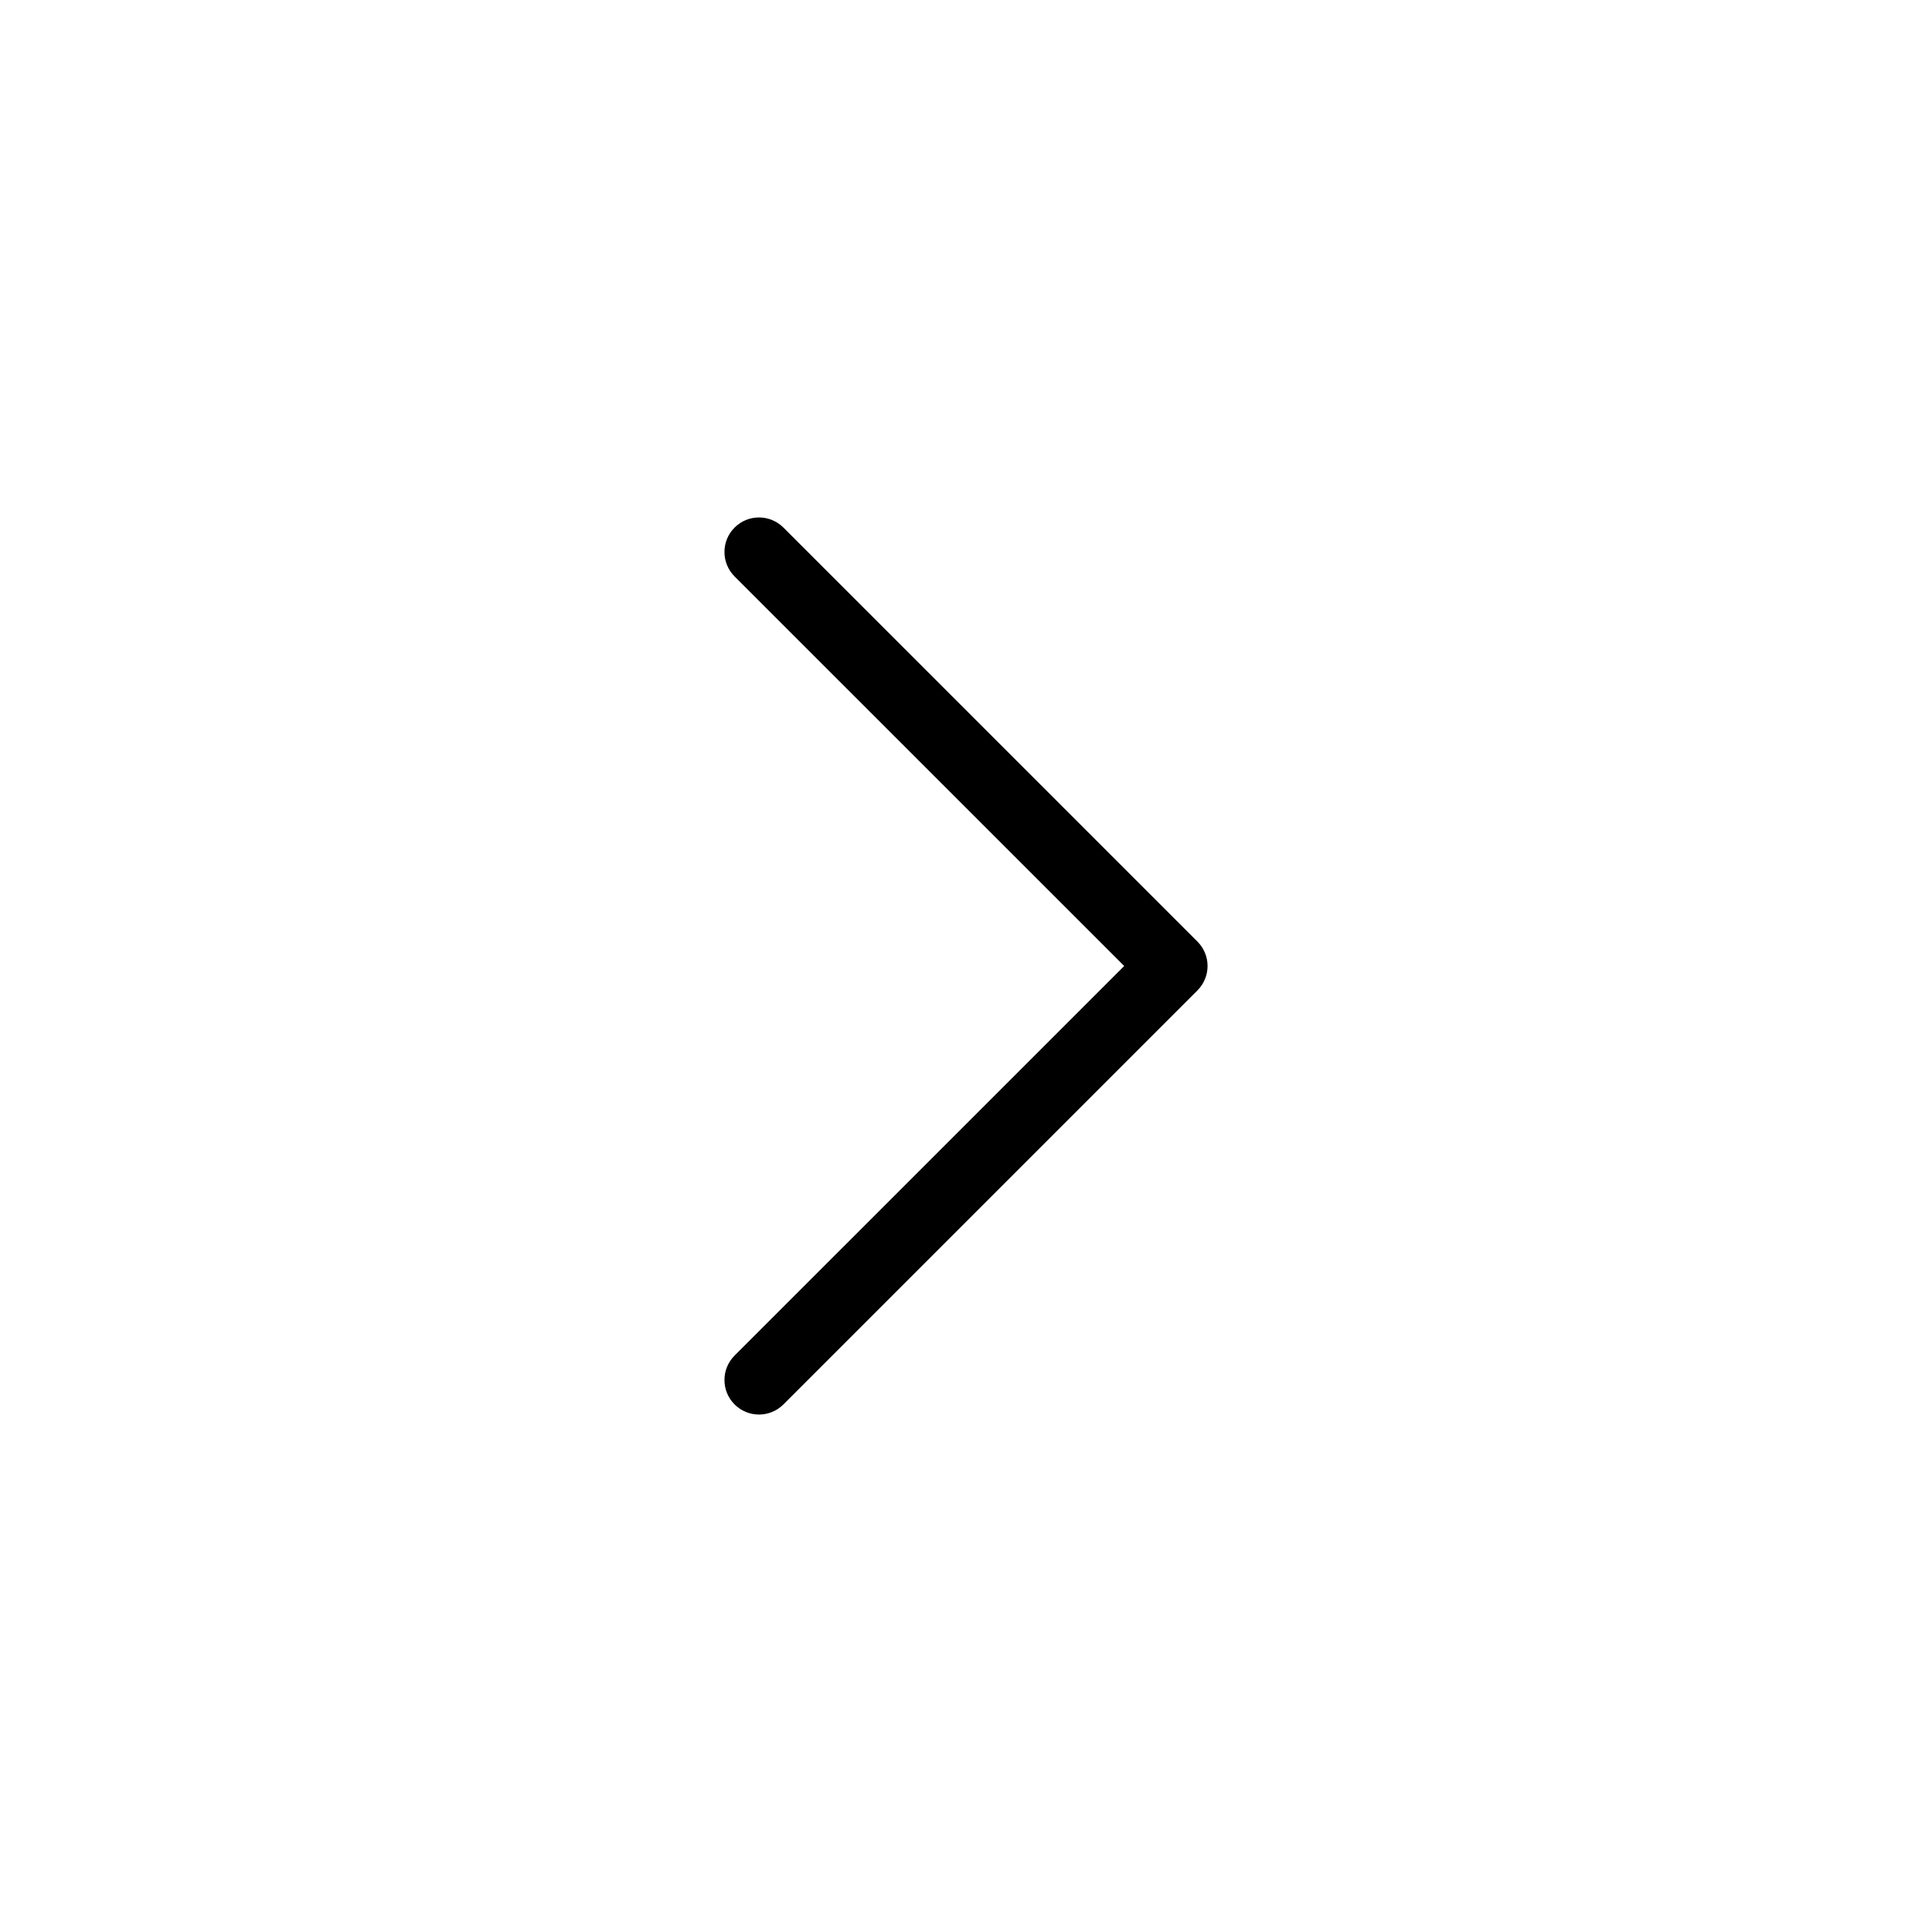
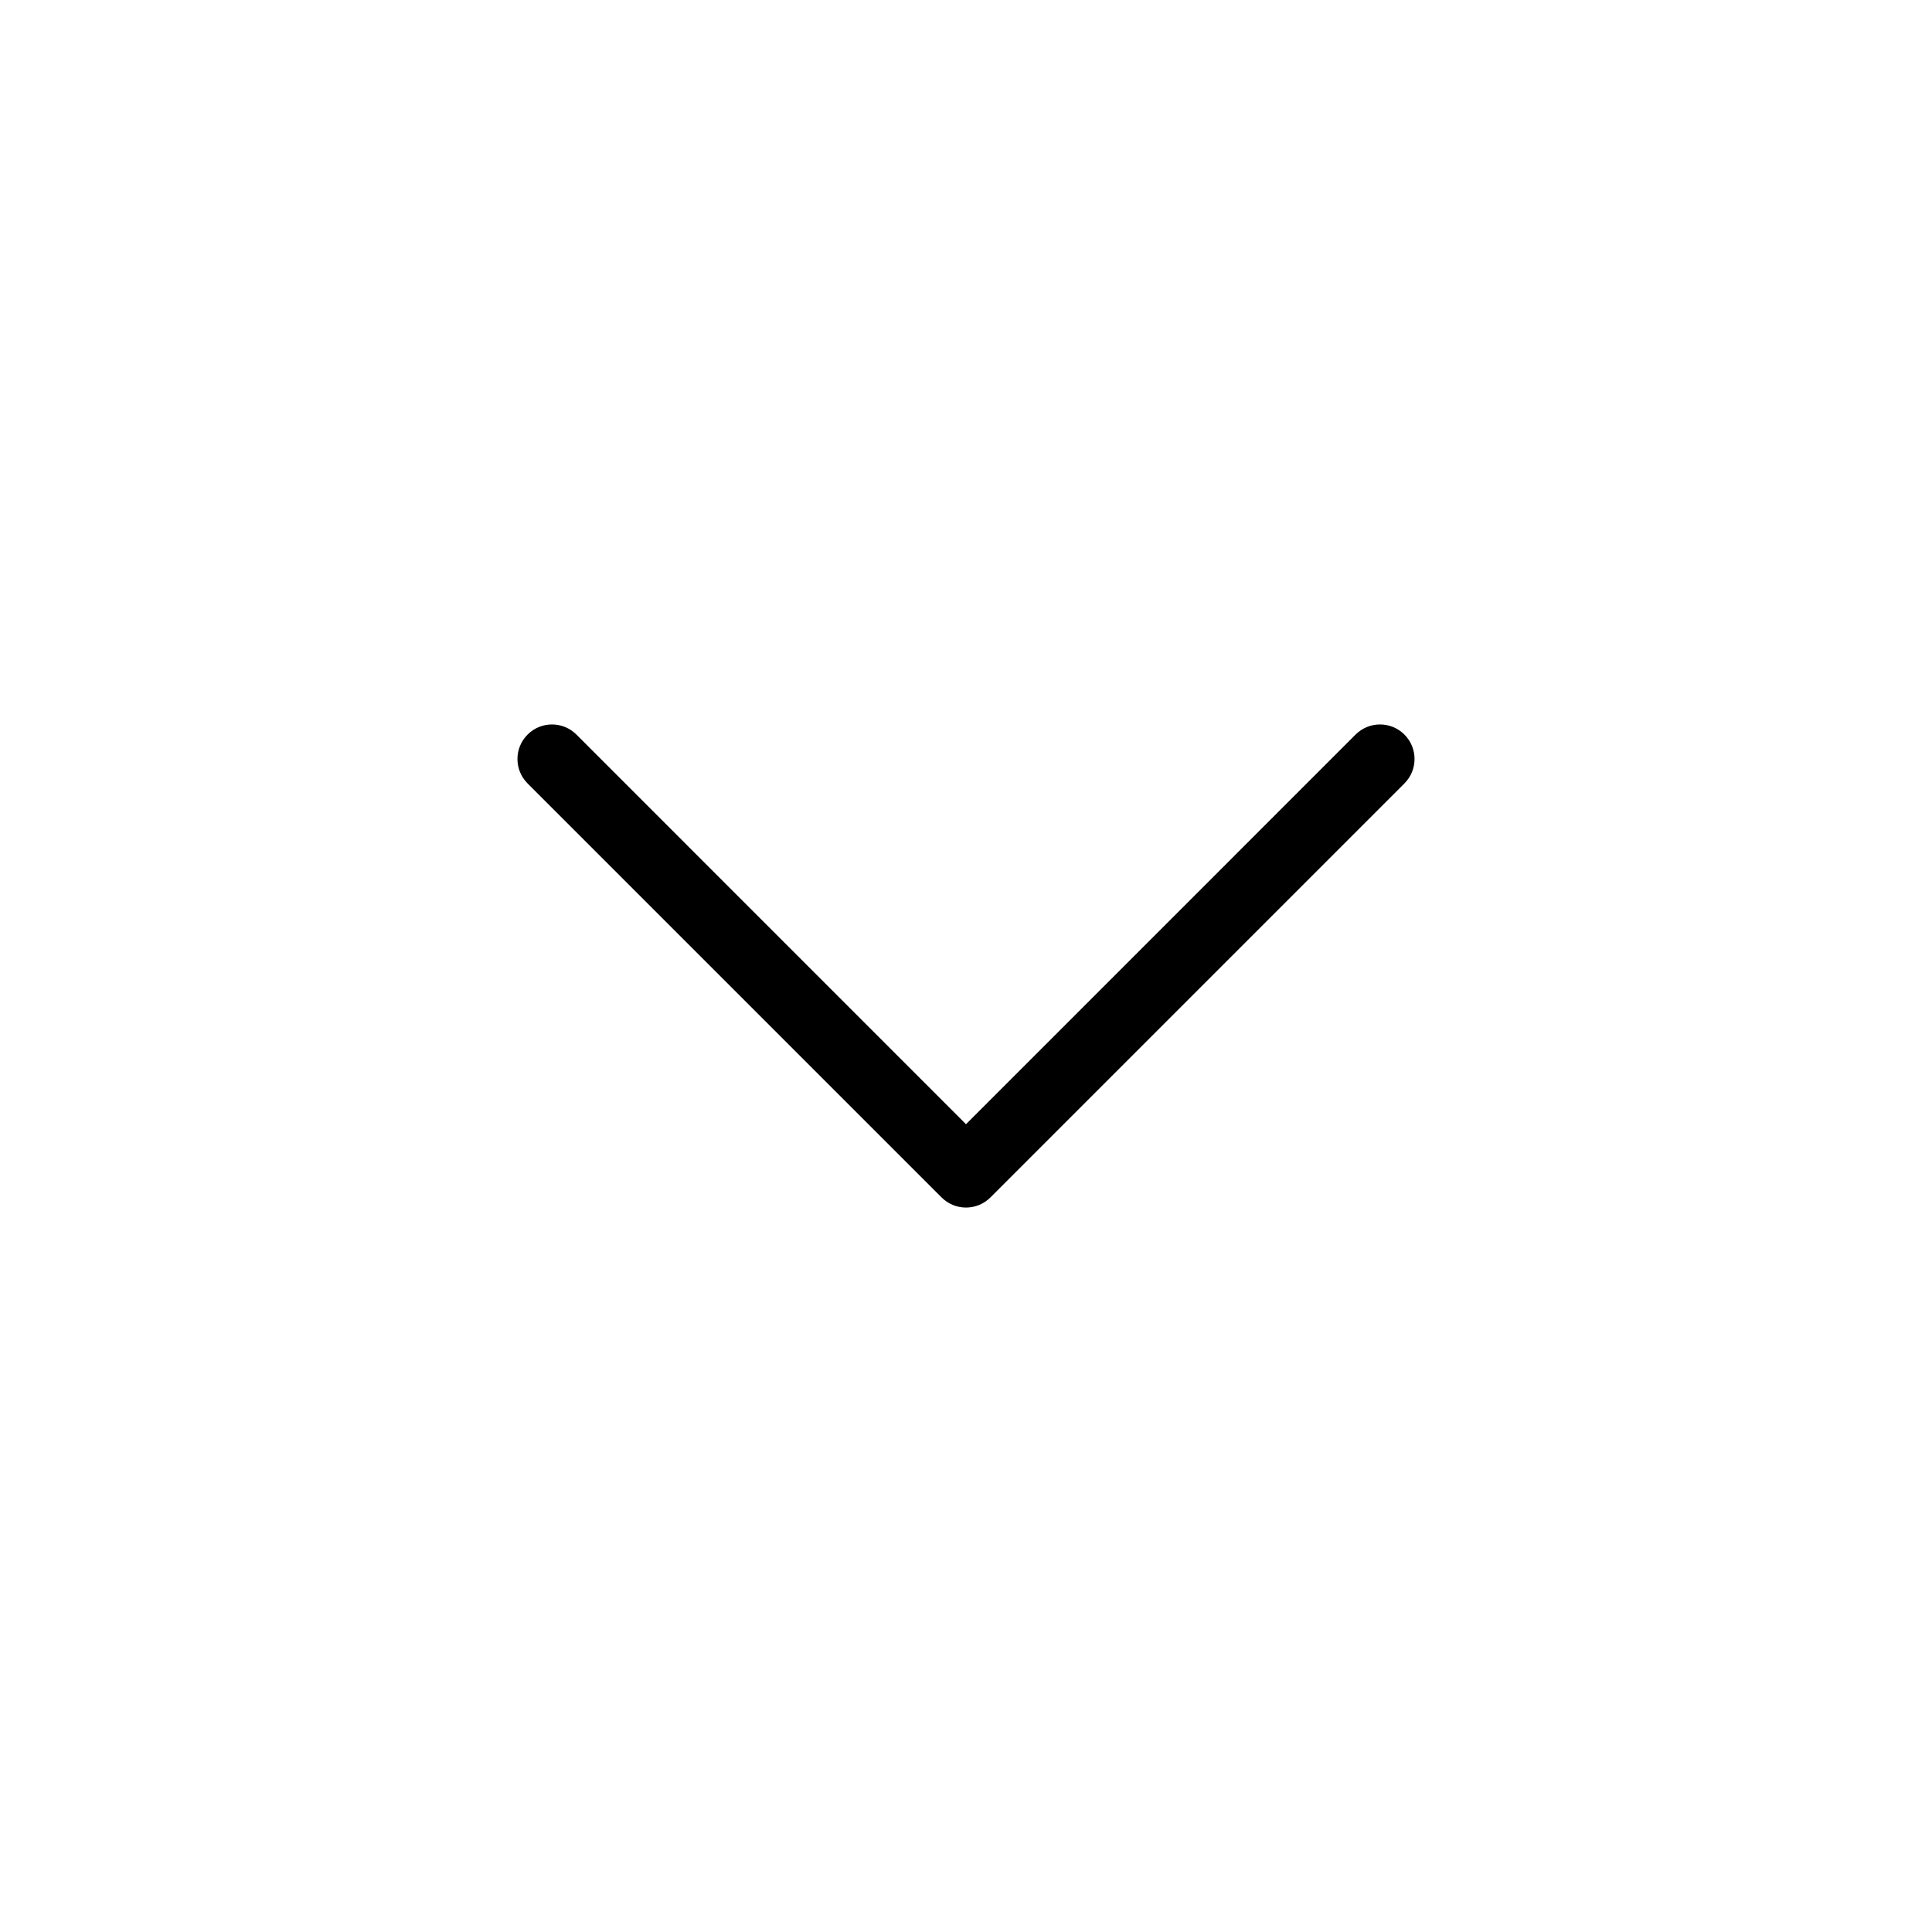
- <svg xmlns="http://www.w3.org/2000/svg" t="1616878544623" class="icon" viewBox="0 0 1024 1024" version="1.1" p-id="3323" width="32" height="32">
-   <path d="M595.858 512l-206.519-206.482a18.286 18.286 0 0 1 25.893-25.893l219.429 219.429a18.286 18.286 0 0 1 0 25.893l-219.429 219.429a18.286 18.286 0 0 1-25.893-25.893L595.858 512z" p-id="3324" />
+ <svg xmlns="http://www.w3.org/2000/svg" t="1616878518901" class="icon" viewBox="0 0 1024 1024" version="1.1" p-id="3129" width="32" height="32">
+   <path d="M512 595.858l206.482-206.519a18.286 18.286 0 0 1 25.893 25.893l-219.429 219.429a18.286 18.286 0 0 1-25.893 0l-219.429-219.429a18.286 18.286 0 0 1 25.893-25.893L512 595.858z" p-id="3130" />
</svg>
